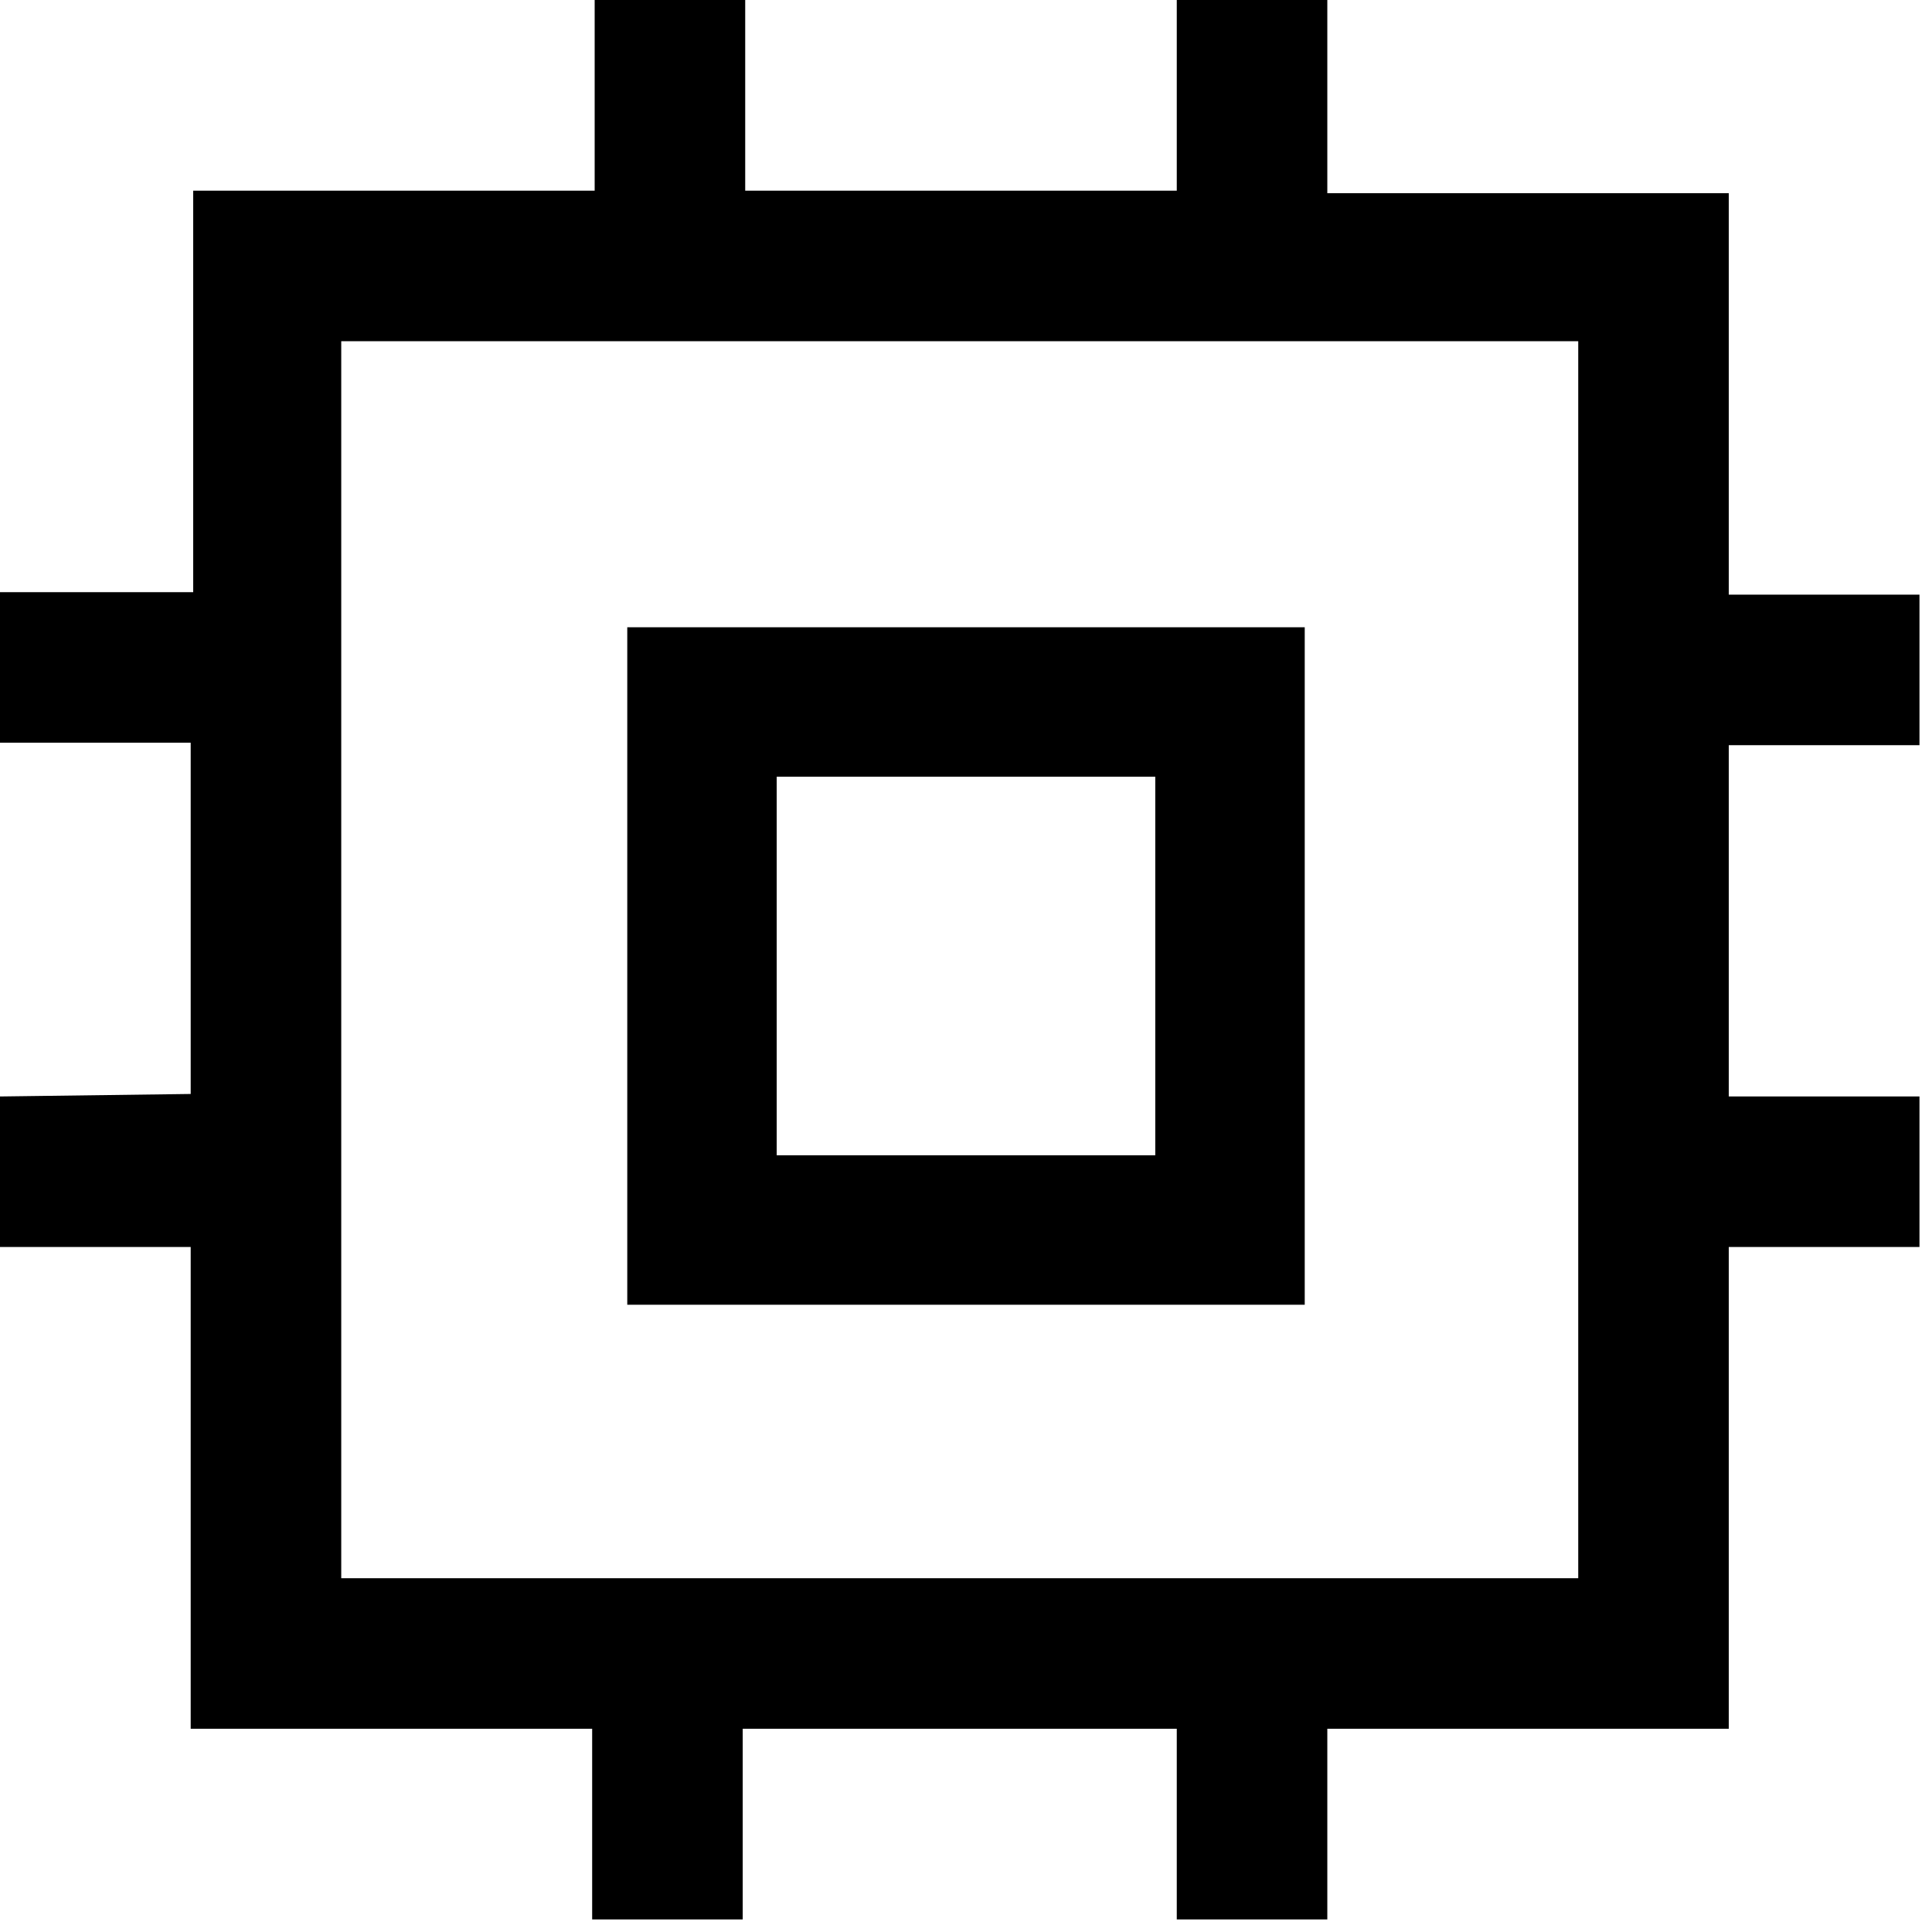
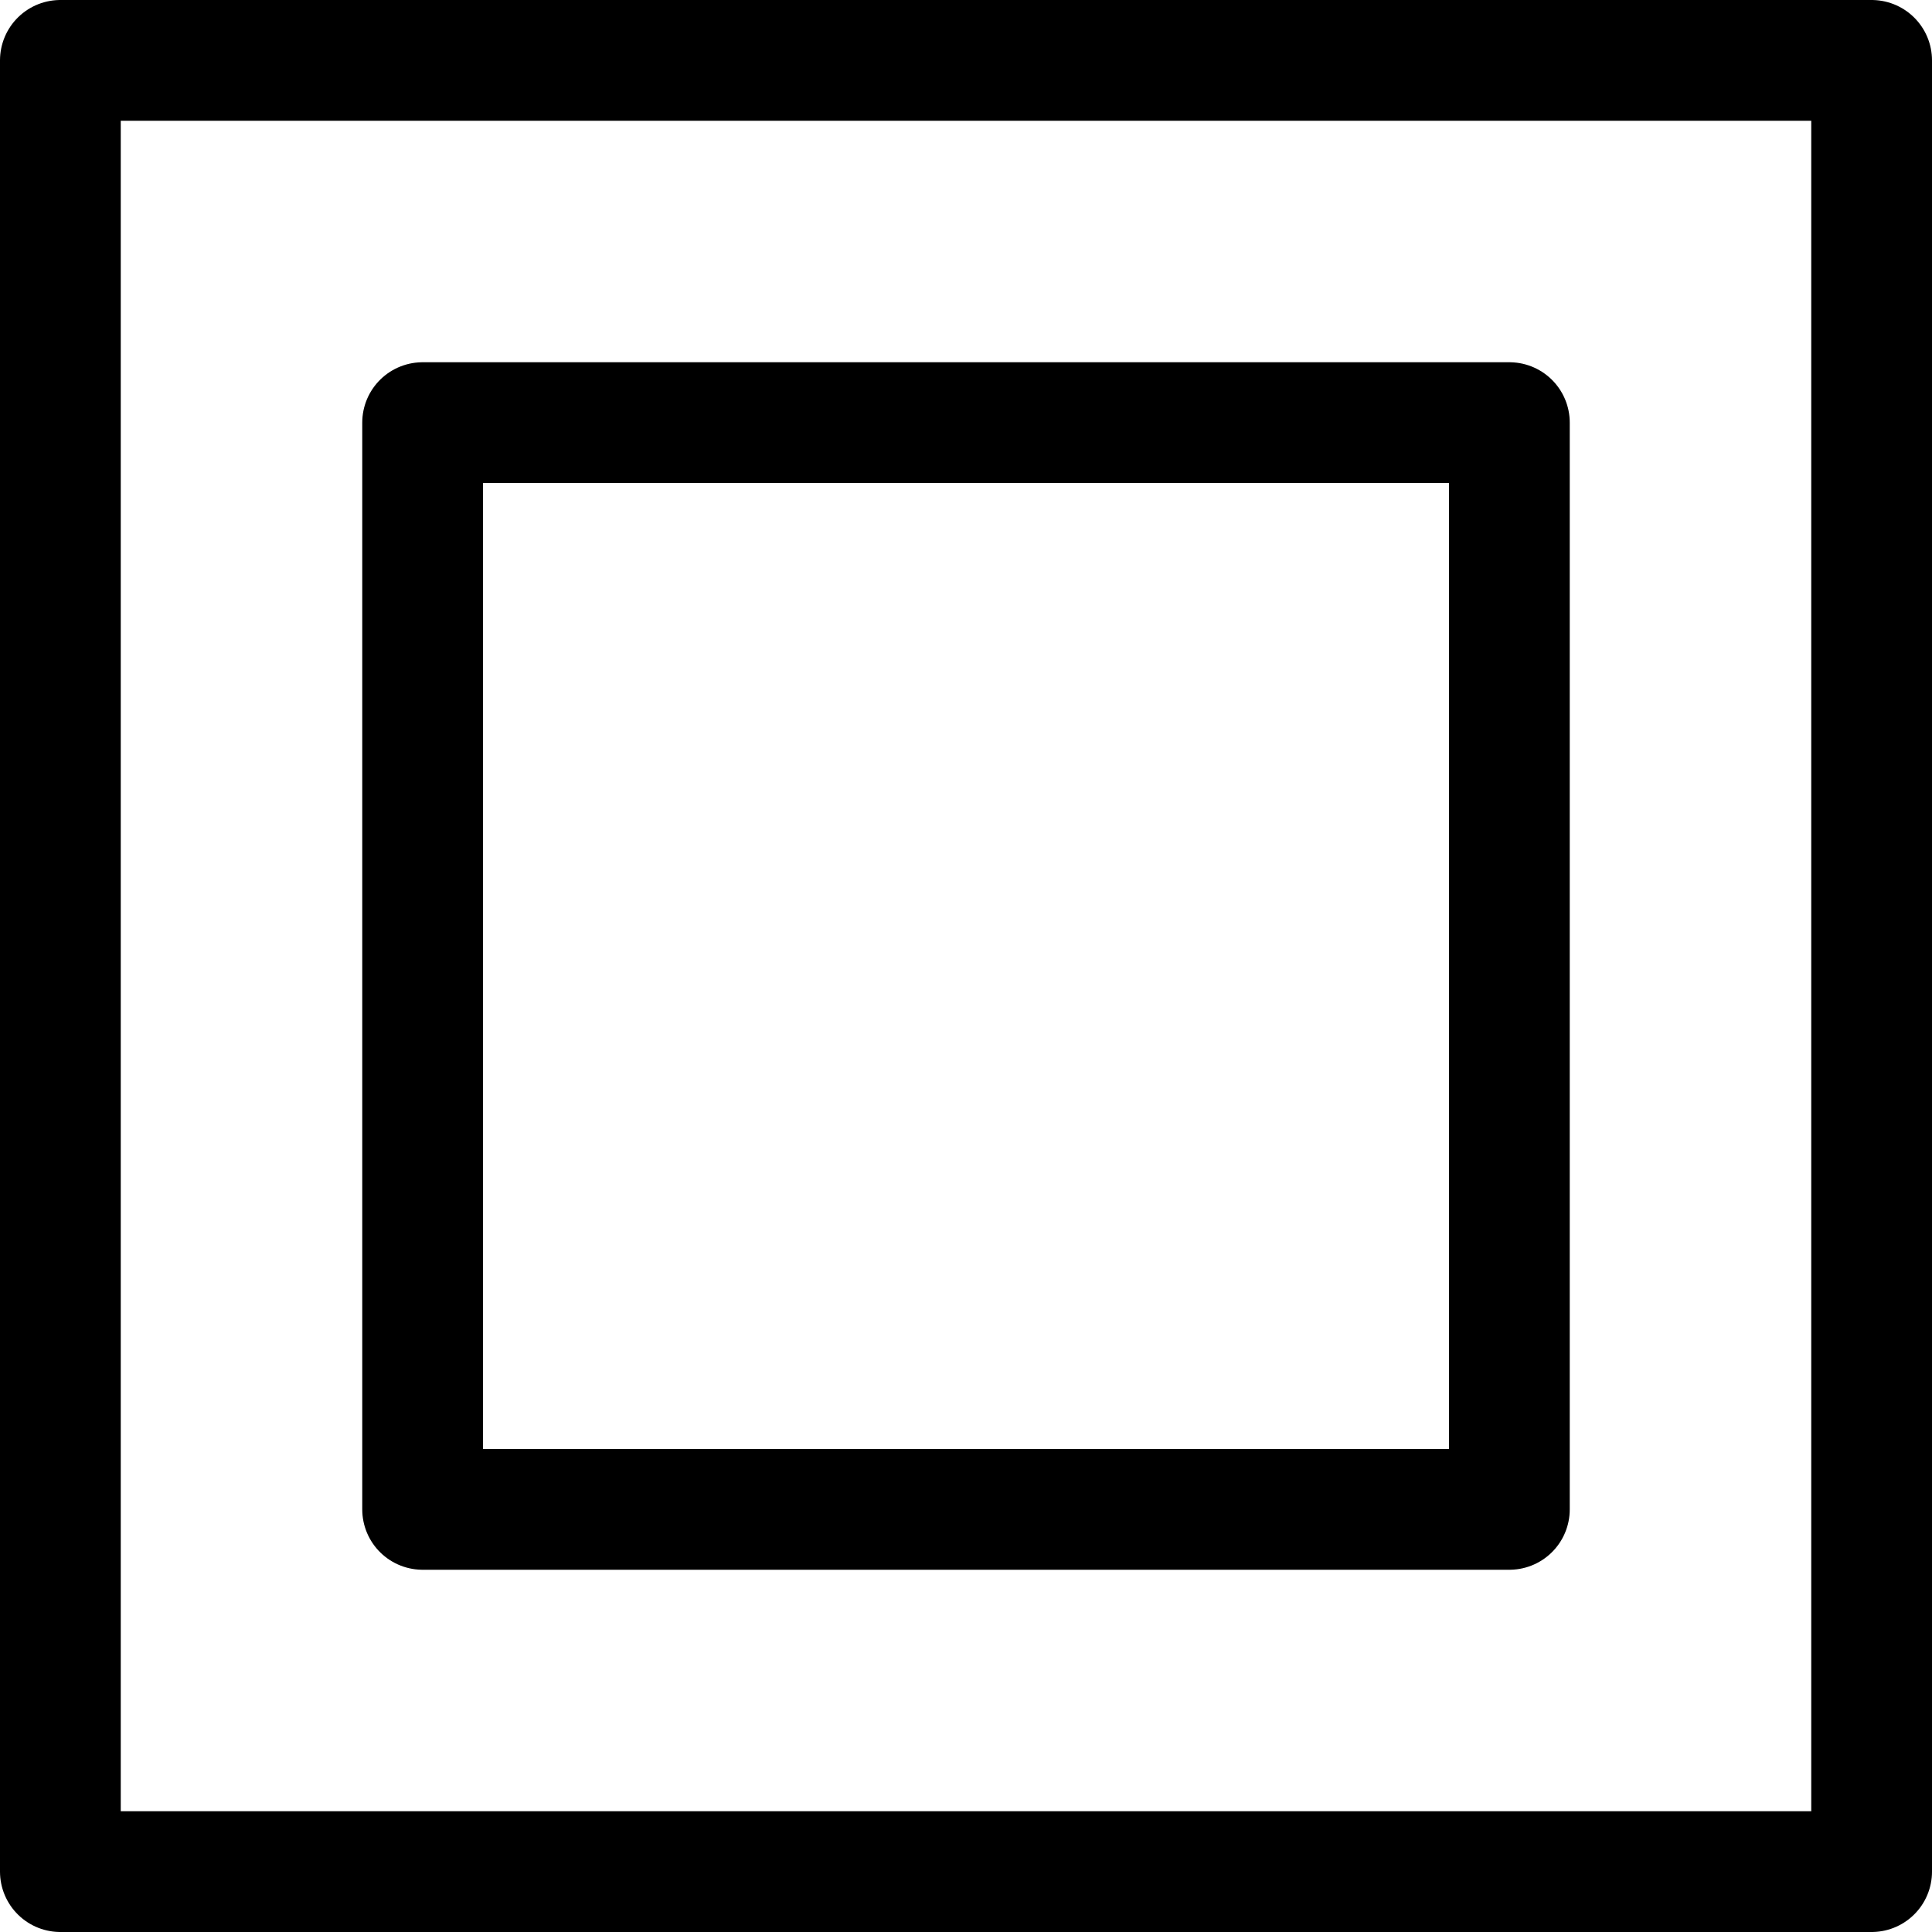
- <svg xmlns="http://www.w3.org/2000/svg" width="64" height="64" viewBox="0 0 64 64">
-   <path d="M20.779 20.779v22.442h22.442v-22.442h-22.442zm17.491 17.491h-12.541v-12.541h12.541v12.541zm-38.27-1.948v4.987h6.317v15.958h13.299v6.317h4.987v-6.317h14.379v6.317h4.987v-6.317h13.299v-15.958h6.317v-4.987h-6.317v-11.636h6.317v-4.987h-6.317v-13.299h-13.299v-6.4h-4.987v6.317h-14.296v-6.317h-4.987v6.317h-13.299v13.299h-6.4v4.987h6.317v11.636l-6.317.083zm11.304 4.987v-30.005h40.977v40.977h-40.977v-10.971z" />
+ <svg xmlns="http://www.w3.org/2000/svg" version="1.1" viewBox="0 0 140 140" width="140" height="140">
+   <g transform="matrix(5.833333,0,0,5.833333,0,0)">
+     <path d="M0.750 0.750 L23.250 0.750 L23.250 23.250 L0.750 23.250 Z" fill="none" stroke="#000000" stroke-linecap="round" stroke-linejoin="round" stroke-width="1.5" />
+     <path d="M5.250 5.250 L18.750 5.250 L18.750 18.750 L5.250 18.750 Z" fill="none" stroke="#000000" stroke-linecap="round" stroke-linejoin="round" stroke-width="1.5" />
+   </g>
</svg>
